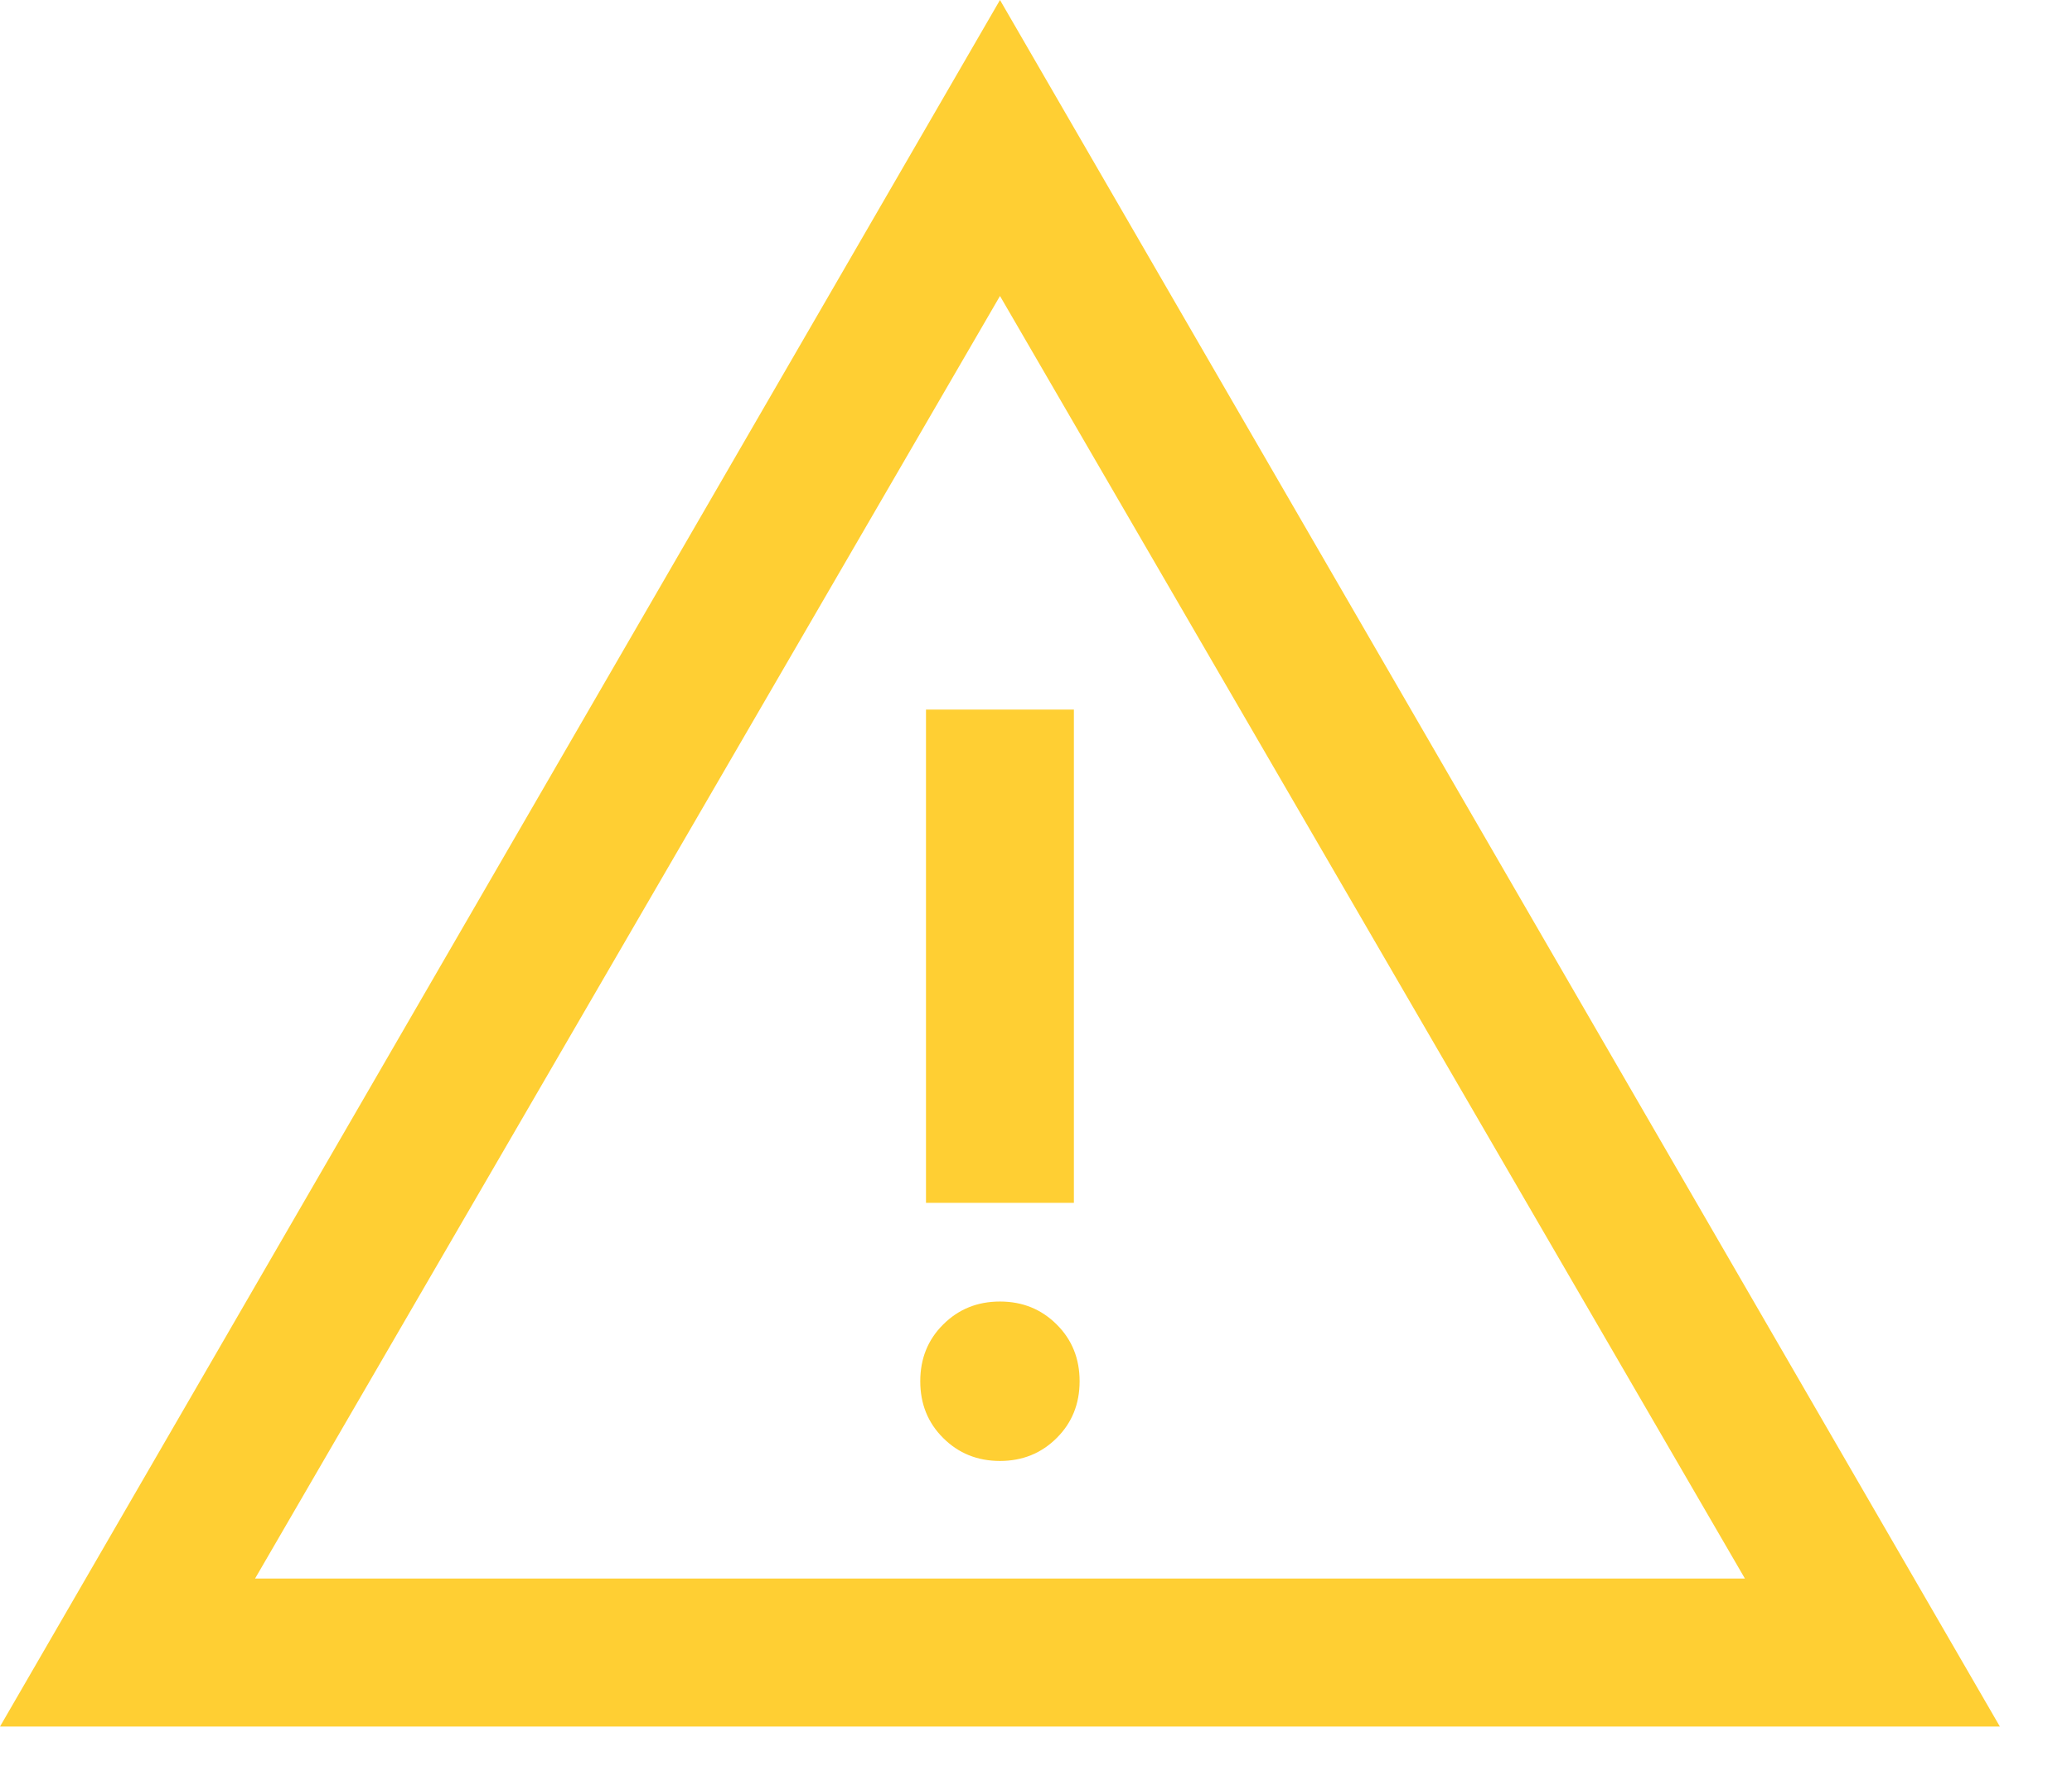
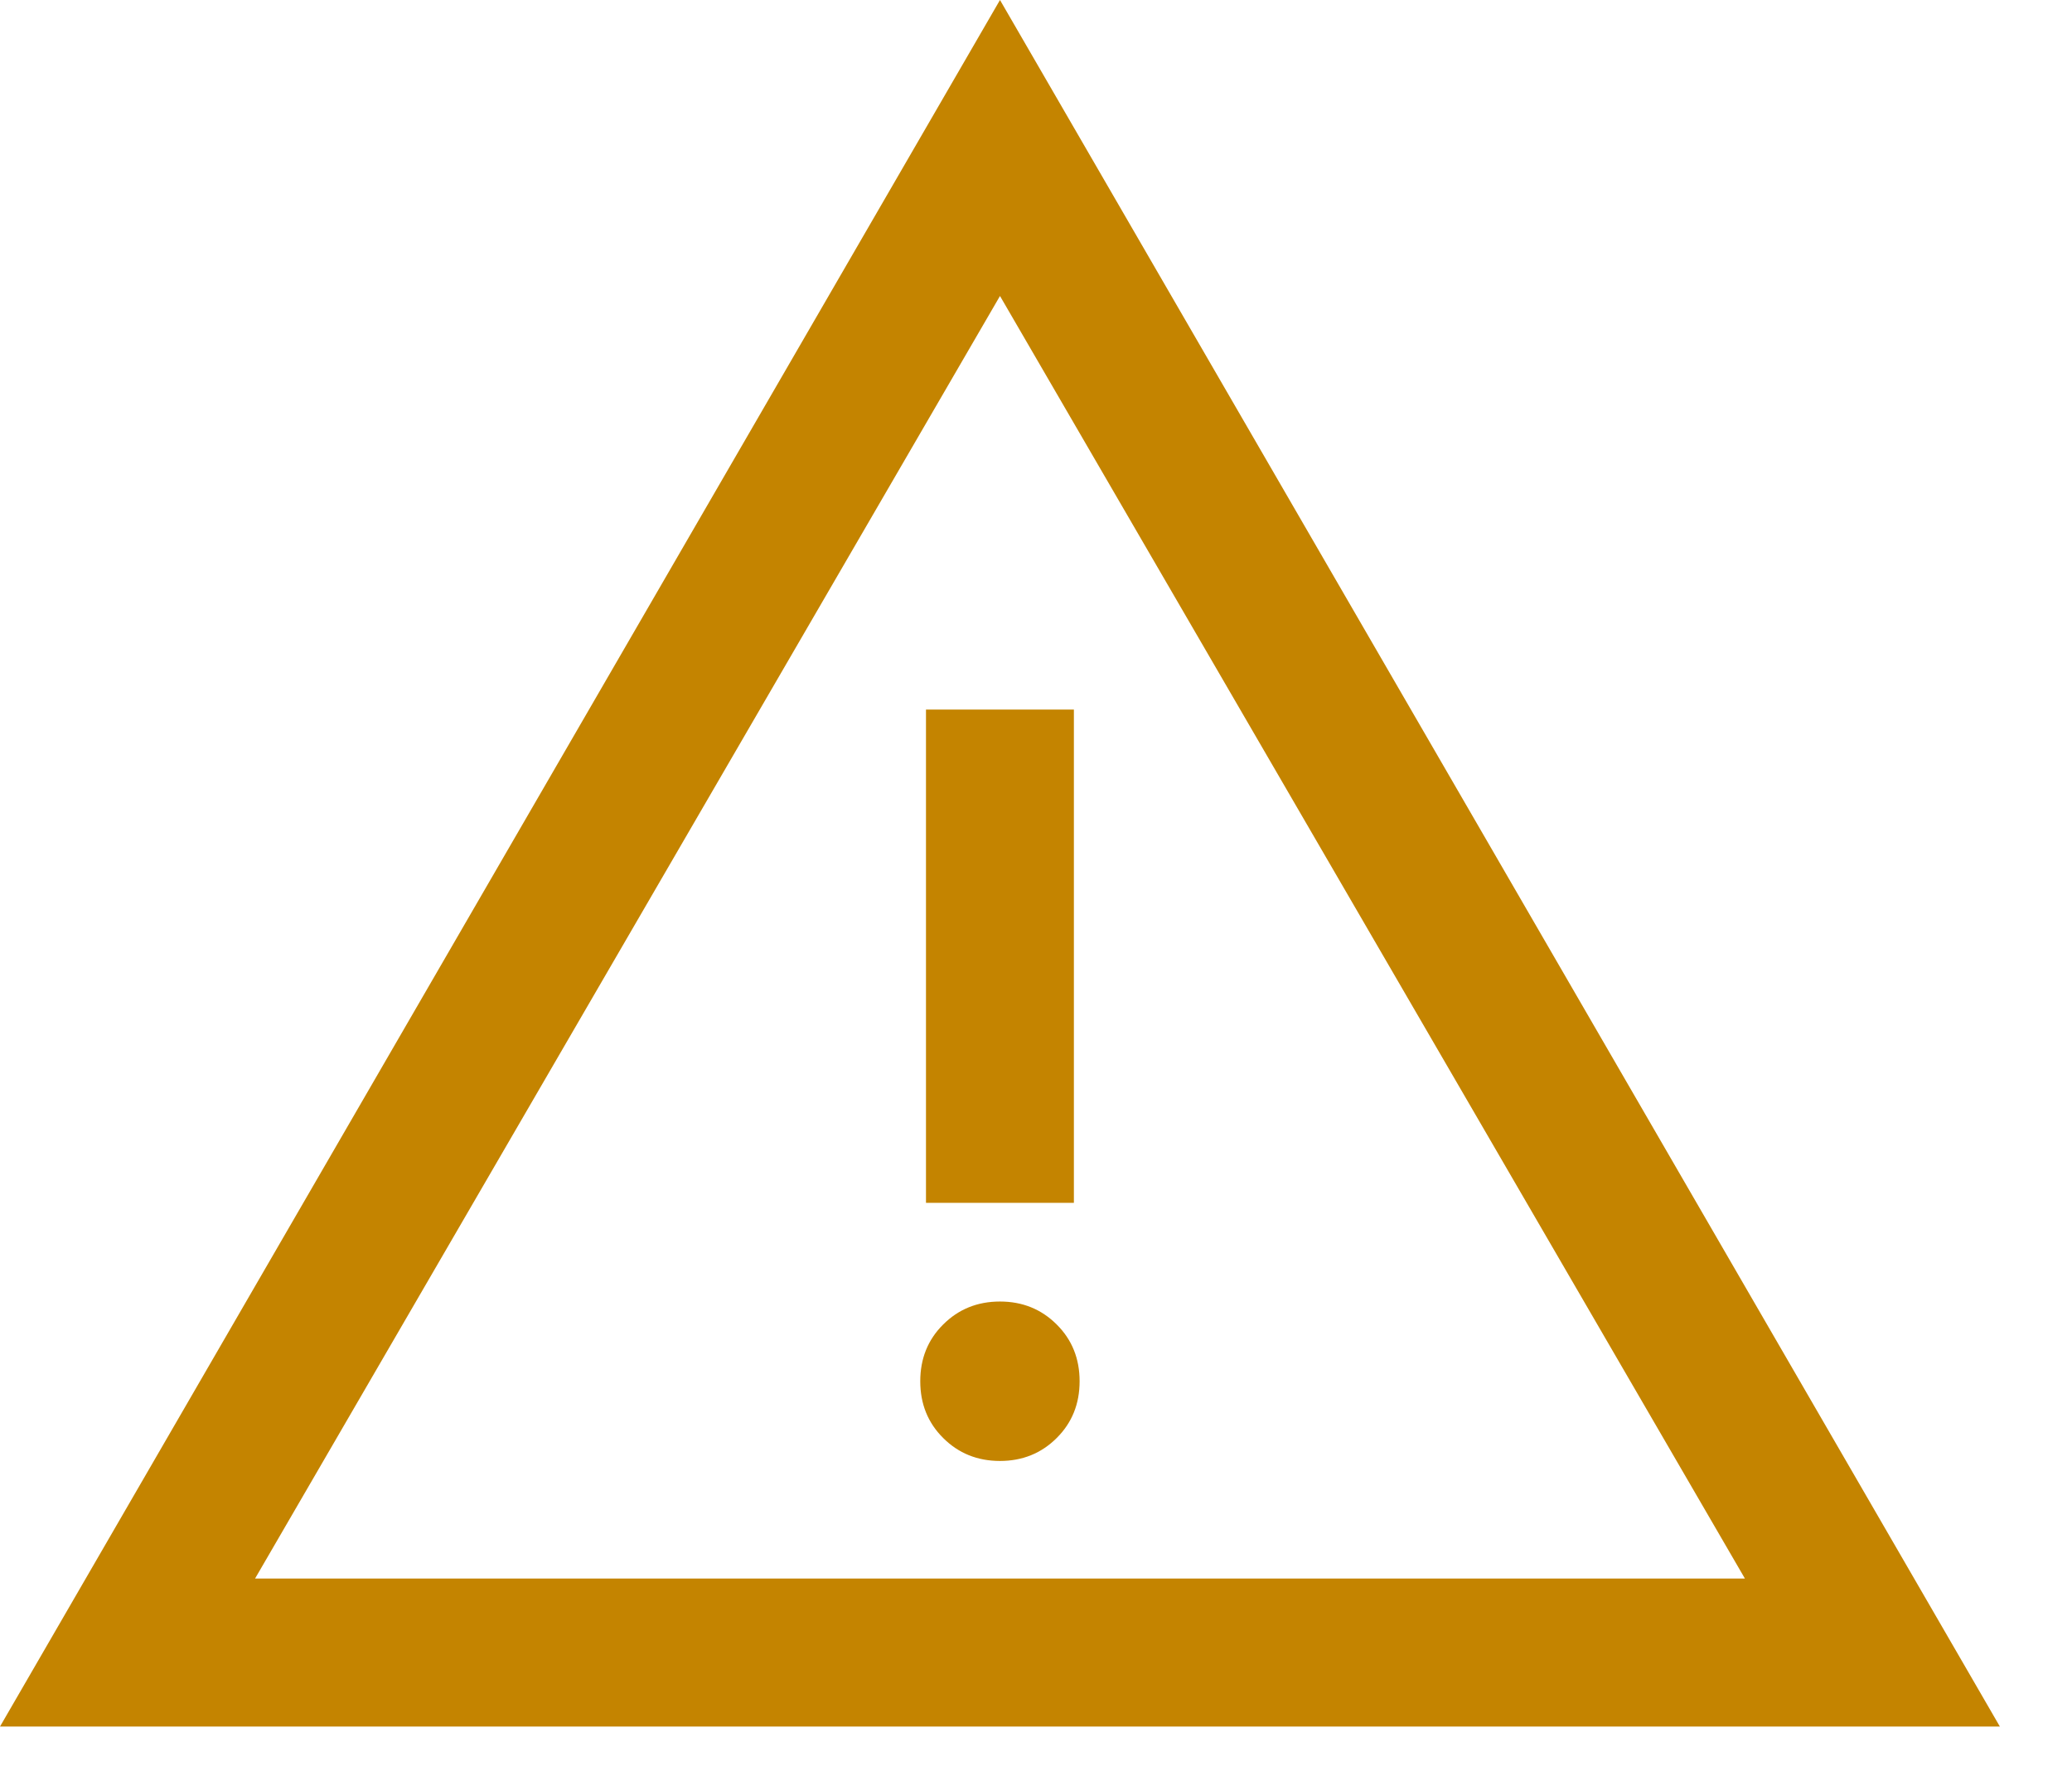
<svg xmlns="http://www.w3.org/2000/svg" width="21" height="18" viewBox="0 0 21 18" fill="none">
-   <path d="M0 17.5L10.135 0L20.269 17.5H0ZM2.585 16H17.685L10.135 3L2.585 16ZM10.135 14.808C10.363 14.808 10.555 14.73 10.71 14.575C10.865 14.421 10.942 14.229 10.942 14C10.942 13.771 10.865 13.579 10.71 13.425C10.555 13.27 10.363 13.192 10.135 13.192C9.906 13.192 9.714 13.27 9.559 13.425C9.404 13.579 9.327 13.771 9.327 14C9.327 14.229 9.404 14.421 9.559 14.575C9.714 14.73 9.906 14.808 10.135 14.808ZM9.385 12.192H10.884V7.192H9.385V12.192Z" fill="#FFCF33" />
+   <path d="M0 17.5L10.135 0L20.269 17.5H0ZM2.585 16H17.685L10.135 3L2.585 16ZM10.135 14.808C10.363 14.808 10.555 14.73 10.71 14.575C10.865 14.421 10.942 14.229 10.942 14C10.942 13.771 10.865 13.579 10.71 13.425C10.555 13.27 10.363 13.192 10.135 13.192C9.906 13.192 9.714 13.27 9.559 13.425C9.404 13.579 9.327 13.771 9.327 14C9.327 14.229 9.404 14.421 9.559 14.575C9.714 14.73 9.906 14.808 10.135 14.808ZM9.385 12.192H10.884V7.192H9.385V12.192Z" fill="#C48400" />
</svg>
